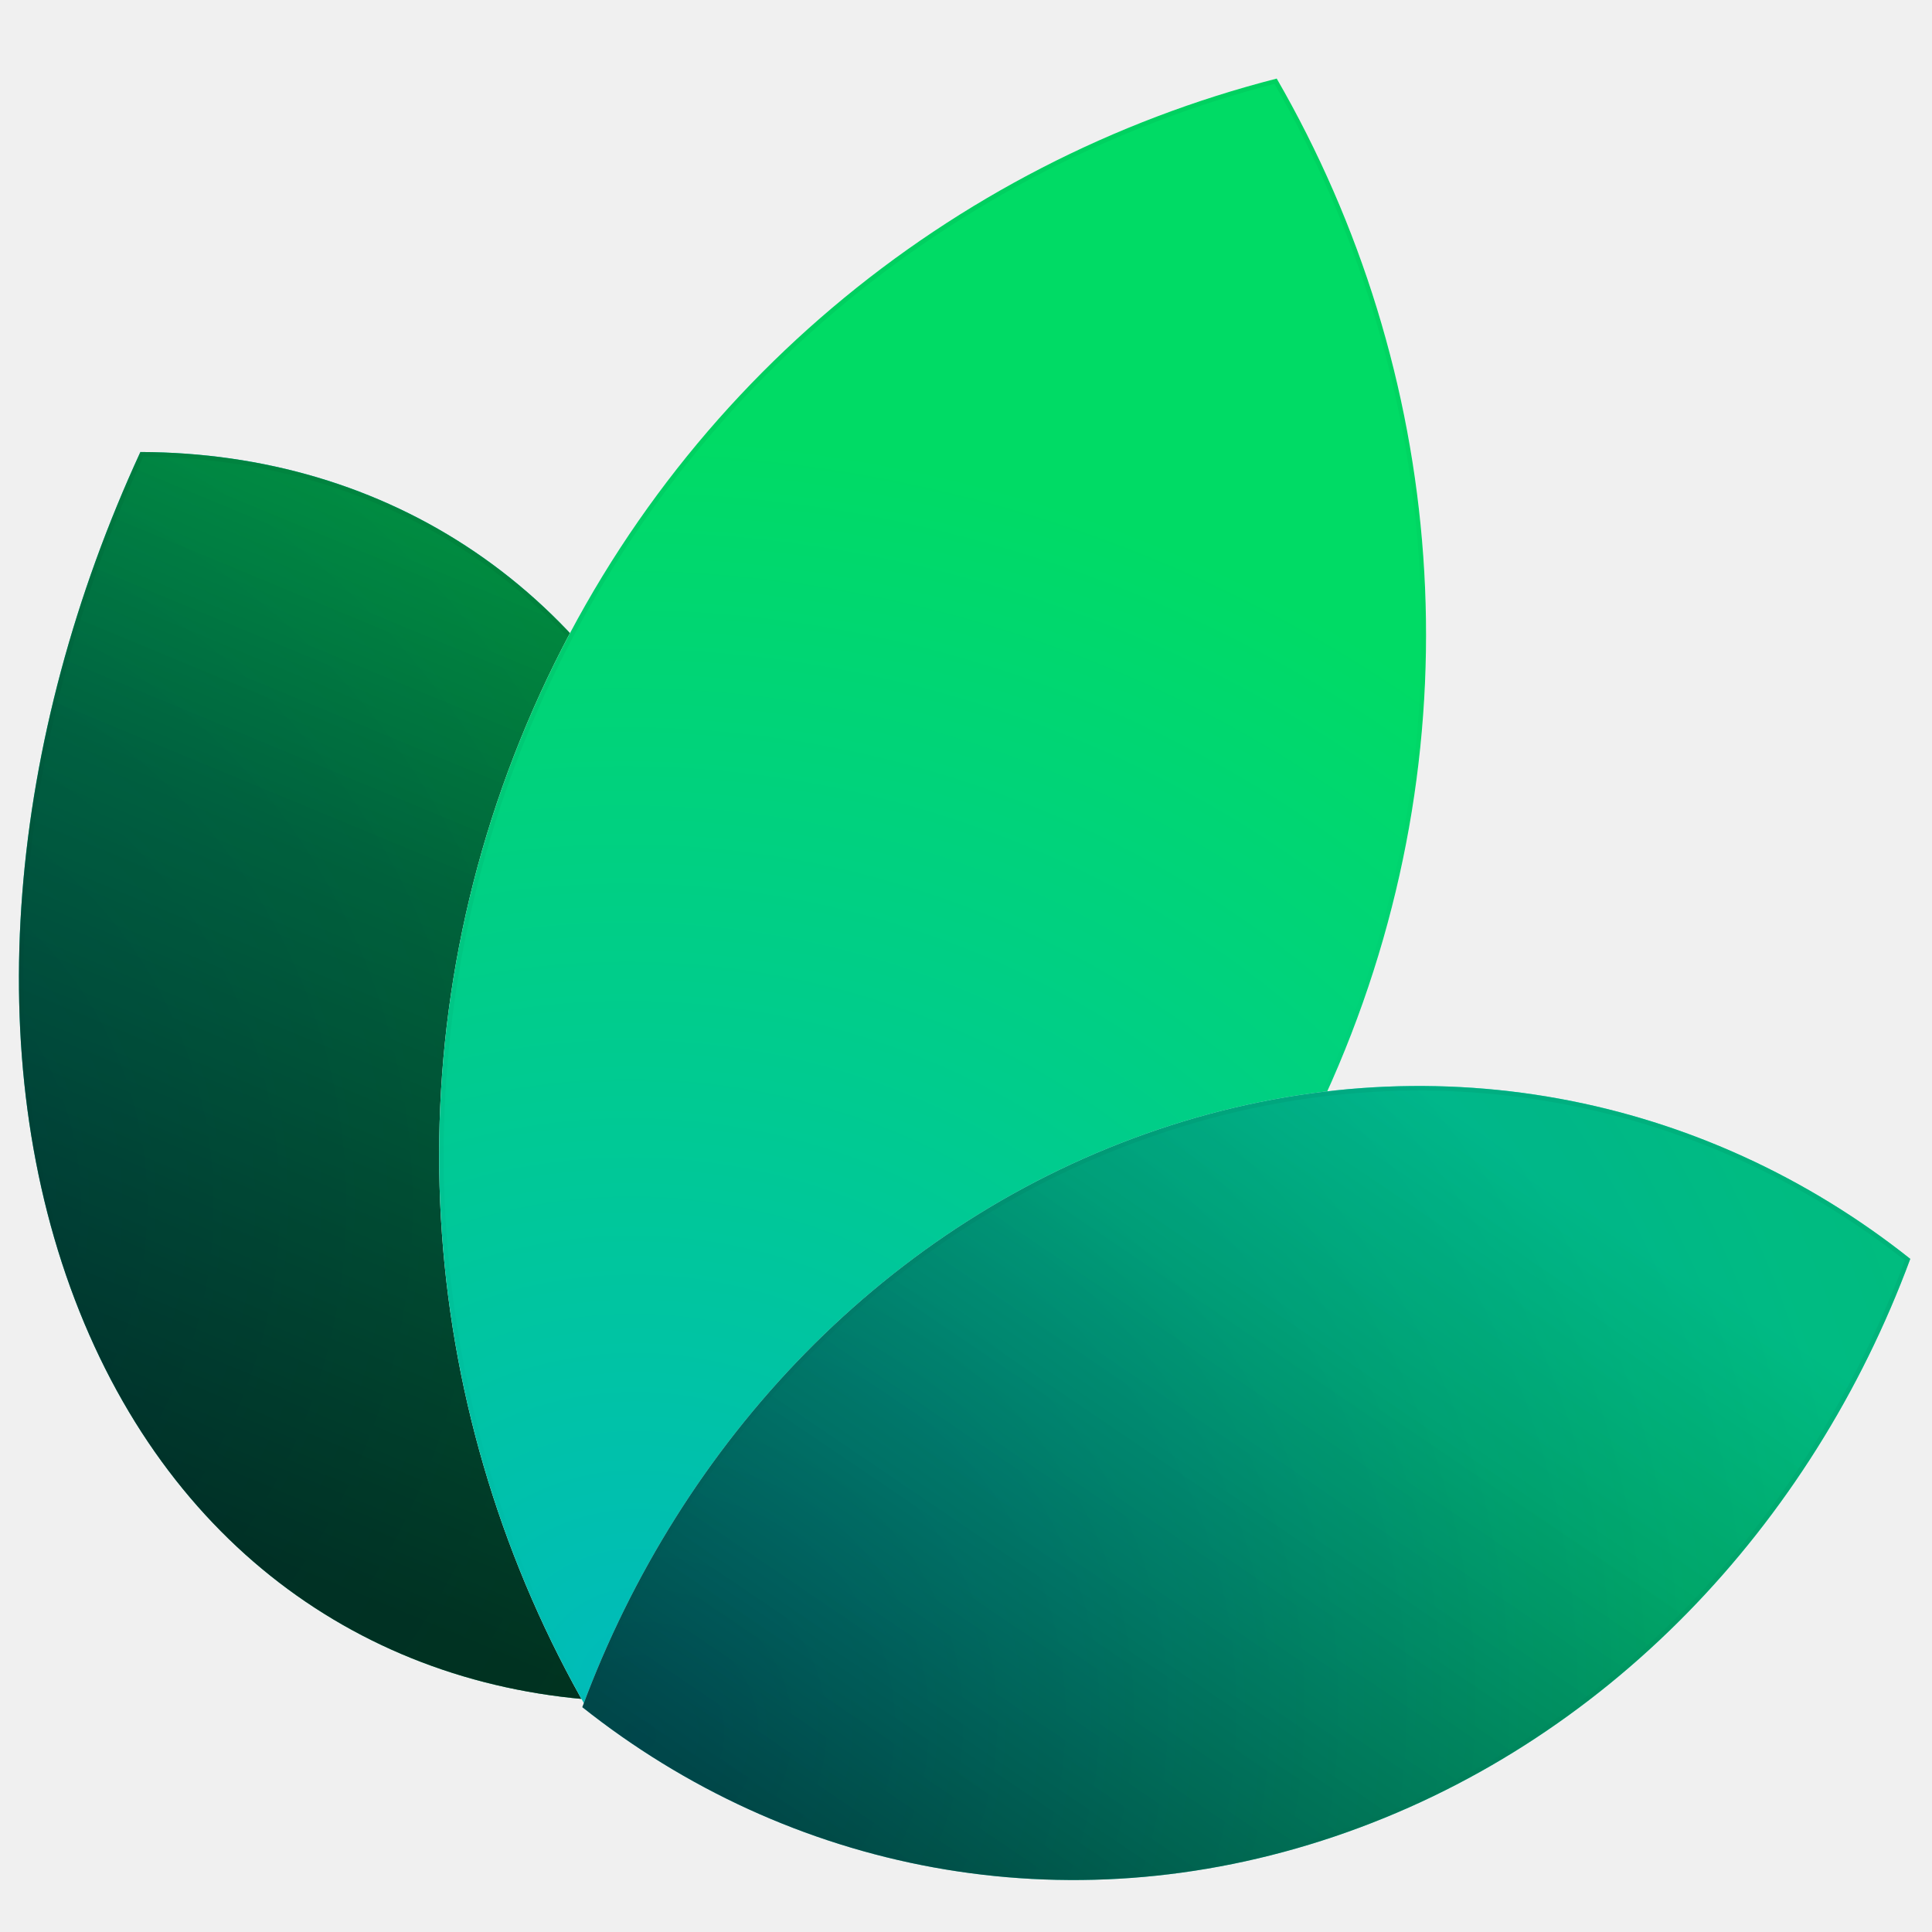
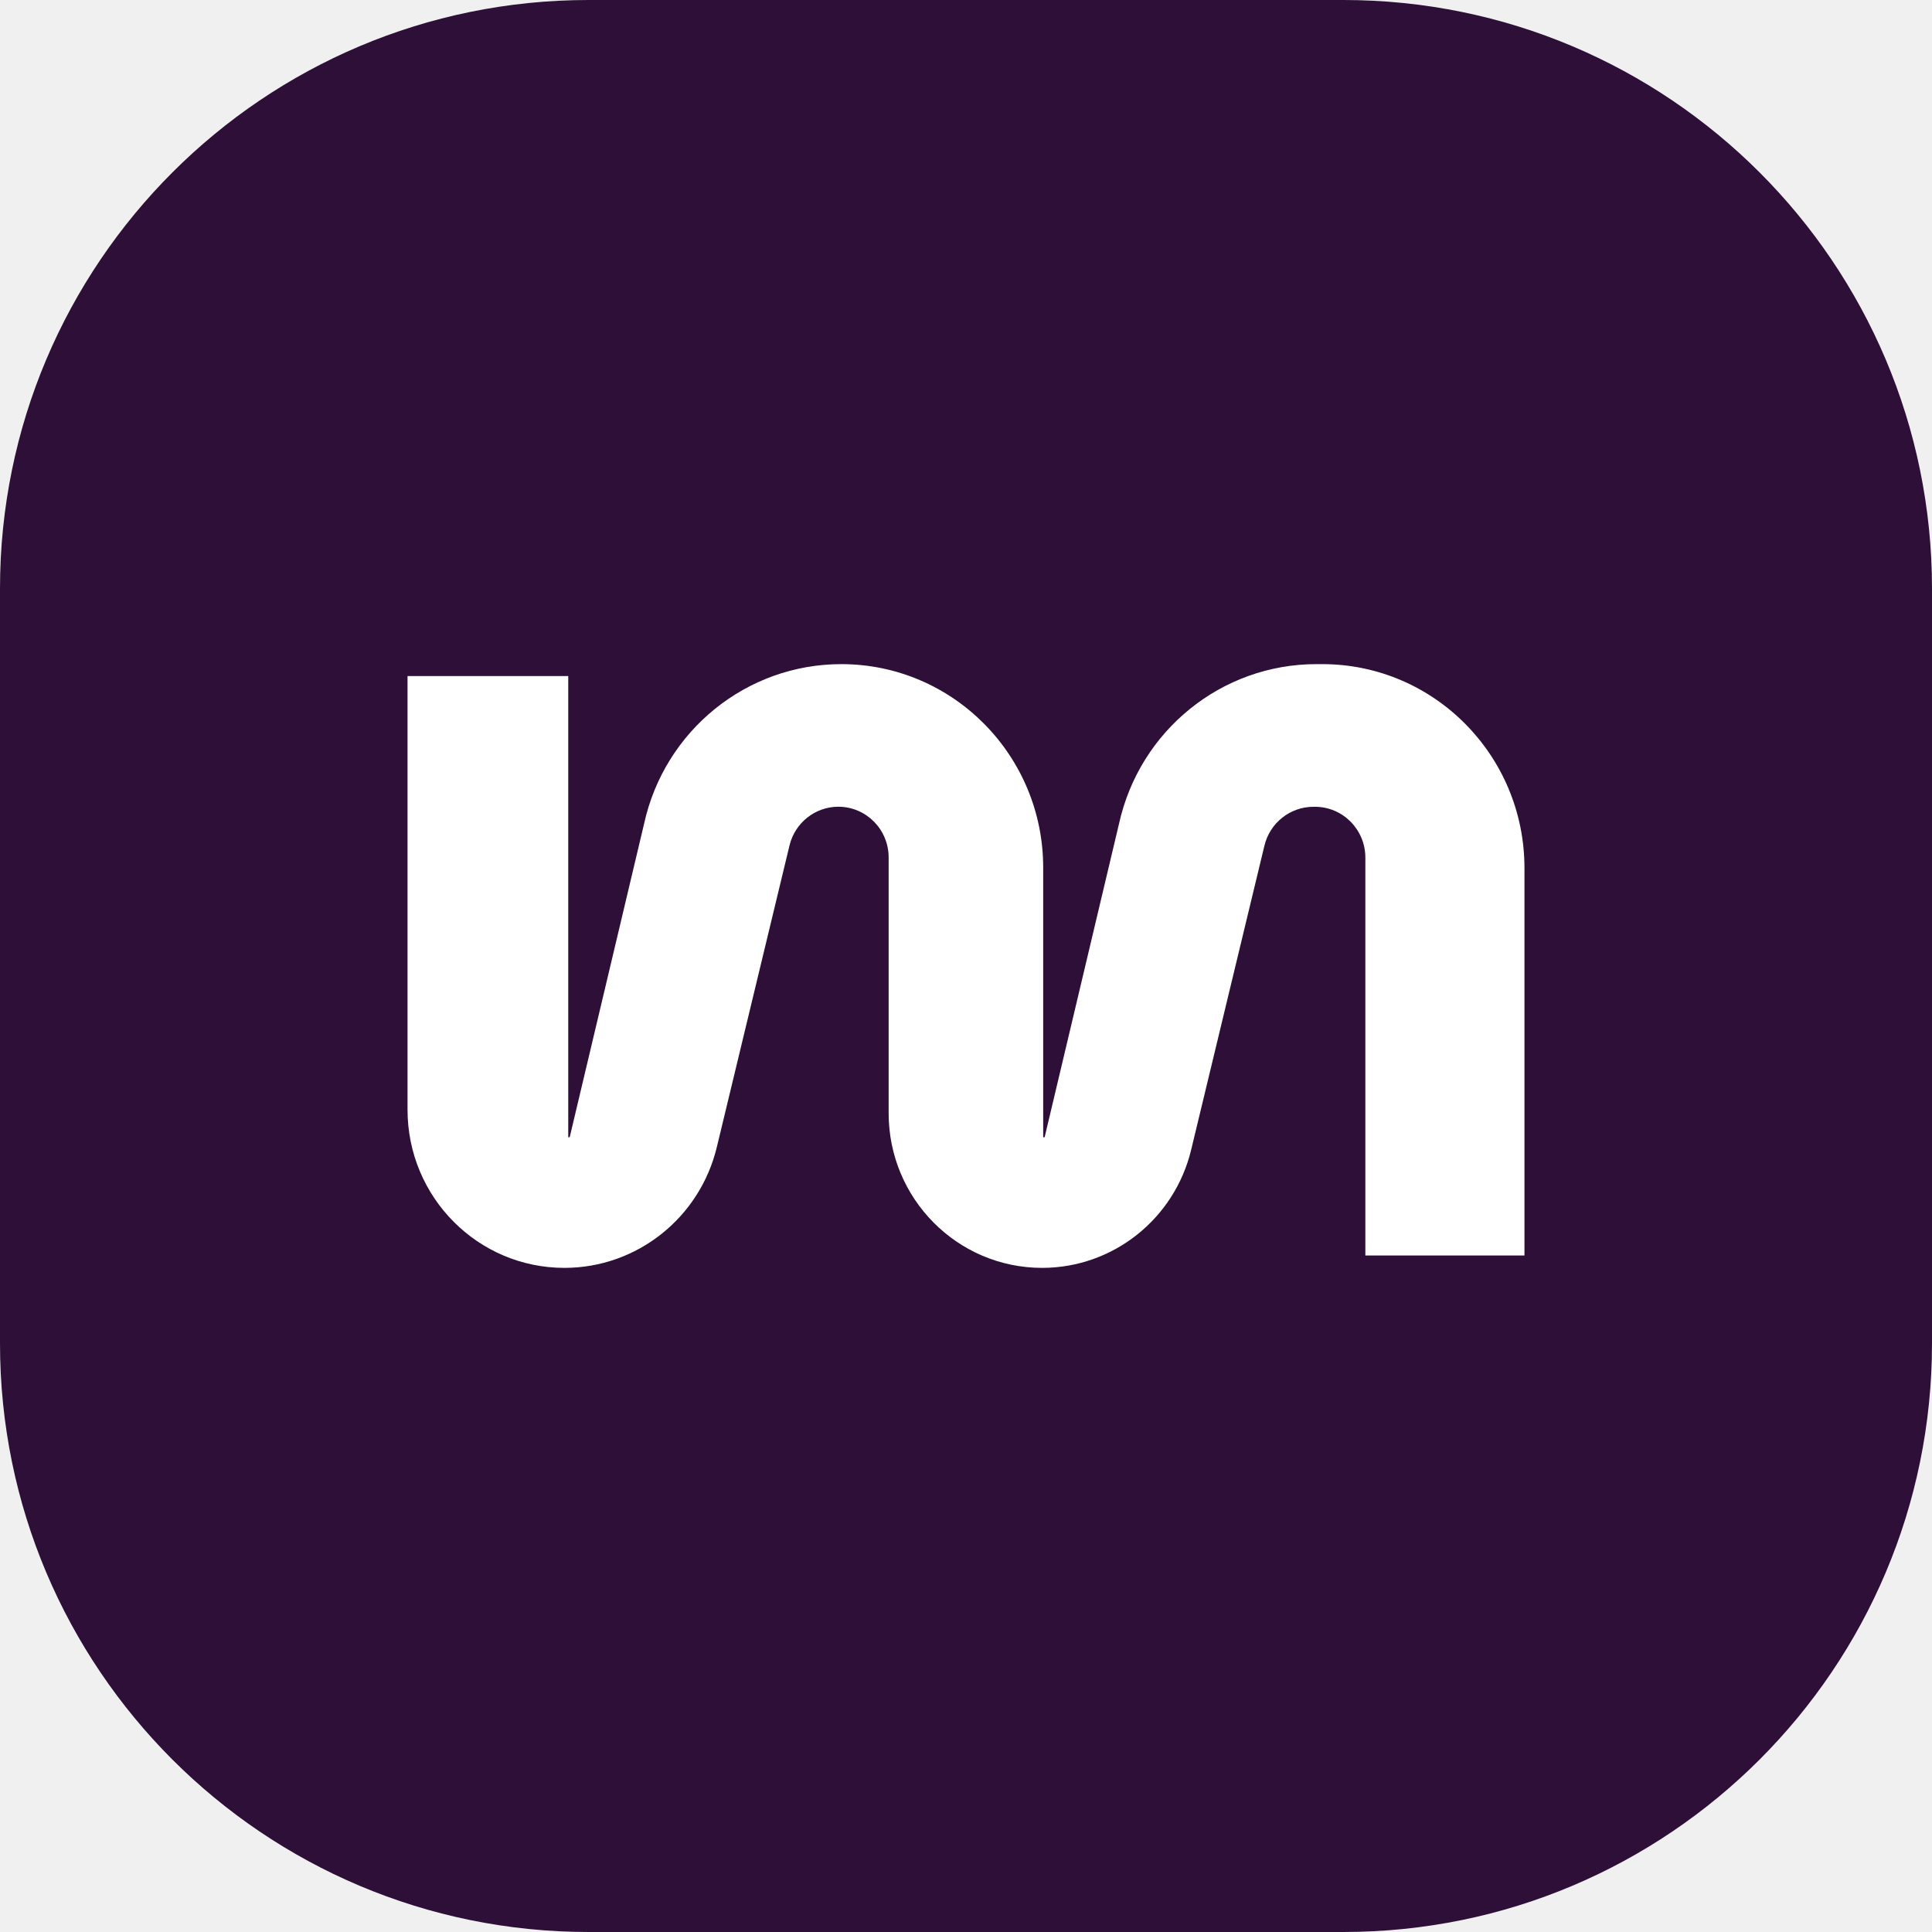
- <svg xmlns="http://www.w3.org/2000/svg" width="24" height="24" viewBox="0 0 24 24" fill="none">
-   <path d="M7.953 21.139C4.896 21.13 2.255 19.458 0.987 16.29C-0.28 13.121 0.109 9.163 1.744 5.615C4.801 5.624 7.442 7.296 8.71 10.465C9.977 13.633 9.588 17.591 7.953 21.139Z" fill="white" />
-   <path d="M7.953 21.139C4.896 21.13 2.255 19.458 0.987 16.29C-0.28 13.121 0.109 9.163 1.744 5.615C4.801 5.624 7.442 7.296 8.71 10.465C9.977 13.633 9.588 17.591 7.953 21.139Z" fill="url(#paint0_radial_101_2703)" />
-   <path d="M7.953 21.139C4.896 21.13 2.255 19.458 0.987 16.29C-0.28 13.121 0.109 9.163 1.744 5.615C4.801 5.624 7.442 7.296 8.71 10.465C9.977 13.633 9.588 17.591 7.953 21.139Z" fill="black" fill-opacity="0.5" style="mix-blend-mode:hard-light" />
-   <path d="M7.953 21.139C4.896 21.13 2.255 19.458 0.987 16.29C-0.28 13.121 0.109 9.163 1.744 5.615C4.801 5.624 7.442 7.296 8.71 10.465C9.977 13.633 9.588 17.591 7.953 21.139Z" fill="url(#paint1_linear_101_2703)" fill-opacity="0.5" style="mix-blend-mode:hard-light" />
-   <path d="M8.684 10.476C9.945 13.63 9.561 17.572 7.935 21.111C4.897 21.096 2.274 19.431 1.013 16.279C-0.248 13.124 0.136 9.182 1.762 5.643C4.8 5.659 7.423 7.324 8.684 10.476Z" stroke="url(#paint2_linear_101_2703)" stroke-opacity="0.05" stroke-width="0.056" />
-   <path d="M7.31 21.257C11.354 20.221 14.884 17.375 16.628 13.236C18.373 9.097 17.945 4.587 15.86 0.976C11.816 2.012 8.287 4.858 6.542 8.998C4.797 13.137 5.225 17.646 7.31 21.257Z" fill="white" />
-   <path d="M7.31 21.257C11.354 20.221 14.884 17.375 16.628 13.236C18.373 9.097 17.945 4.587 15.86 0.976C11.816 2.012 8.287 4.858 6.542 8.998C4.797 13.137 5.225 17.646 7.31 21.257Z" fill="url(#paint3_radial_101_2703)" />
-   <path d="M16.603 13.225C14.864 17.349 11.351 20.187 7.324 21.225C5.253 17.624 4.829 13.132 6.568 9.009C8.306 4.885 11.819 2.047 15.846 1.009C17.918 4.61 18.341 9.101 16.603 13.225Z" stroke="url(#paint4_linear_101_2703)" stroke-opacity="0.05" stroke-width="0.056" />
-   <path d="M7.234 21.207C9.789 23.237 13.21 23.951 16.577 22.814C19.944 21.677 22.506 18.945 23.73 15.638C21.175 13.608 17.754 12.894 14.387 14.031C11.02 15.168 8.458 17.901 7.234 21.207Z" fill="white" />
-   <path d="M7.234 21.207C9.789 23.237 13.21 23.951 16.577 22.814C19.944 21.677 22.506 18.945 23.73 15.638C21.175 13.608 17.754 12.894 14.387 14.031C11.02 15.168 8.458 17.901 7.234 21.207Z" fill="url(#paint5_radial_101_2703)" />
-   <path d="M7.234 21.207C9.789 23.237 13.21 23.951 16.577 22.814C19.944 21.677 22.506 18.945 23.73 15.638C21.175 13.608 17.754 12.894 14.387 14.031C11.02 15.168 8.458 17.901 7.234 21.207Z" fill="black" fill-opacity="0.2" style="mix-blend-mode:hard-light" />
-   <path d="M7.234 21.207C9.789 23.237 13.21 23.951 16.577 22.814C19.944 21.677 22.506 18.945 23.73 15.638C21.175 13.608 17.754 12.894 14.387 14.031C11.02 15.168 8.458 17.901 7.234 21.207Z" fill="url(#paint6_linear_101_2703)" fill-opacity="0.5" style="mix-blend-mode:hard-light" />
-   <path d="M16.568 22.787C13.218 23.918 9.814 23.212 7.267 21.198C8.492 17.907 11.044 15.189 14.396 14.058C17.747 12.927 21.15 13.633 23.697 15.648C22.472 18.938 19.92 21.656 16.568 22.787Z" stroke="url(#paint7_linear_101_2703)" stroke-opacity="0.05" stroke-width="0.056" />
+ <svg xmlns="http://www.w3.org/2000/svg" width="512" height="512" viewBox="0 0 512 512" fill="none">
+   <g clip-path="url(#clip0_29704_350)">
+     <path d="M356 0H156C69.844 0 0 69.844 0 156V356C0 442.156 69.844 512 156 512H356C442.156 512 512 442.156 512 356V156C512 69.844 442.156 0 356 0Z" fill="#2D0F37" />
+     <path d="M348.855 176H350.402C380.004 176 403.985 200.194 404 230.025V332.718H361.831V227.273C361.831 219.841 355.861 213.807 348.475 213.807H348.081C341.907 213.807 336.55 218.06 335.09 224.094L315.677 304.683C311.255 323.049 294.95 335.985 276.209 336C253.73 336.015 235.499 317.663 235.499 294.999V227.229C235.499 219.812 229.529 213.792 222.173 213.792C216.028 213.792 210.671 218.046 209.226 224.065L189.973 303.976C185.448 322.755 168.779 335.985 149.614 336C126.64 336.029 108 317.251 108 294.087V179.164H150.592V301.386H150.972L170.691 218.296C176.121 193.586 197.855 176 222.947 176C252.504 176 276.471 200.165 276.457 229.951V301.386H276.836L296.541 218.34C301.986 193.601 323.734 176 348.855 176Z" fill="white" />
+   </g>
  <defs>
-     <radialGradient id="paint0_radial_101_2703" cx="0" cy="0" r="1" gradientUnits="userSpaceOnUse" gradientTransform="translate(-3.00503 15.023) rotate(-10.029) scale(17.9572 17.784)">
-       <stop stop-color="#00B0BB" />
-       <stop offset="1" stop-color="#00DB65" />
-     </radialGradient>
-     <linearGradient id="paint1_linear_101_2703" x1="7.39" y1="4.813" x2="1.63" y2="18.689" gradientUnits="userSpaceOnUse">
-       <stop stop-color="#18E299" />
-       <stop offset="1" />
-     </linearGradient>
-     <linearGradient id="paint2_linear_101_2703" x1="7.948" y1="8.016" x2="1.761" y2="18.746" gradientUnits="userSpaceOnUse">
-       <stop />
-       <stop offset="1" stop-opacity="0" />
-     </linearGradient>
-     <radialGradient id="paint3_radial_101_2703" cx="0" cy="0" r="1" gradientUnits="userSpaceOnUse" gradientTransform="translate(8.11404 20.8822) rotate(-75.7542) scale(21.6246 23.7772)">
-       <stop stop-color="#00BBBB" />
-       <stop offset="0.713" stop-color="#00DB65" />
-     </radialGradient>
-     <linearGradient id="paint4_linear_101_2703" x1="7.602" y1="5.871" x2="15.556" y2="16.372" gradientUnits="userSpaceOnUse">
-       <stop />
-       <stop offset="1" stop-opacity="0" />
-     </linearGradient>
-     <radialGradient id="paint5_radial_101_2703" cx="0" cy="0" r="1" gradientUnits="userSpaceOnUse" gradientTransform="translate(7.84537 21.5181) rotate(-20.3525) scale(18.5603 17.32)">
-       <stop stop-color="#00B0BB" />
-       <stop offset="1" stop-color="#00DB65" />
-     </radialGradient>
-     <linearGradient id="paint6_linear_101_2703" x1="16.808" y1="13.007" x2="10.041" y2="22.994" gradientUnits="userSpaceOnUse">
-       <stop stop-color="#00B1BC" />
-       <stop offset="1" />
-     </linearGradient>
-     <linearGradient id="paint7_linear_101_2703" x1="16.808" y1="13.007" x2="14.169" y2="23.841" gradientUnits="userSpaceOnUse">
-       <stop />
-       <stop offset="1" stop-opacity="0" />
-     </linearGradient>
+     <clipPath id="clip0_29704_350">
+       <rect width="512" height="512" fill="white" />
+     </clipPath>
  </defs>
</svg>
